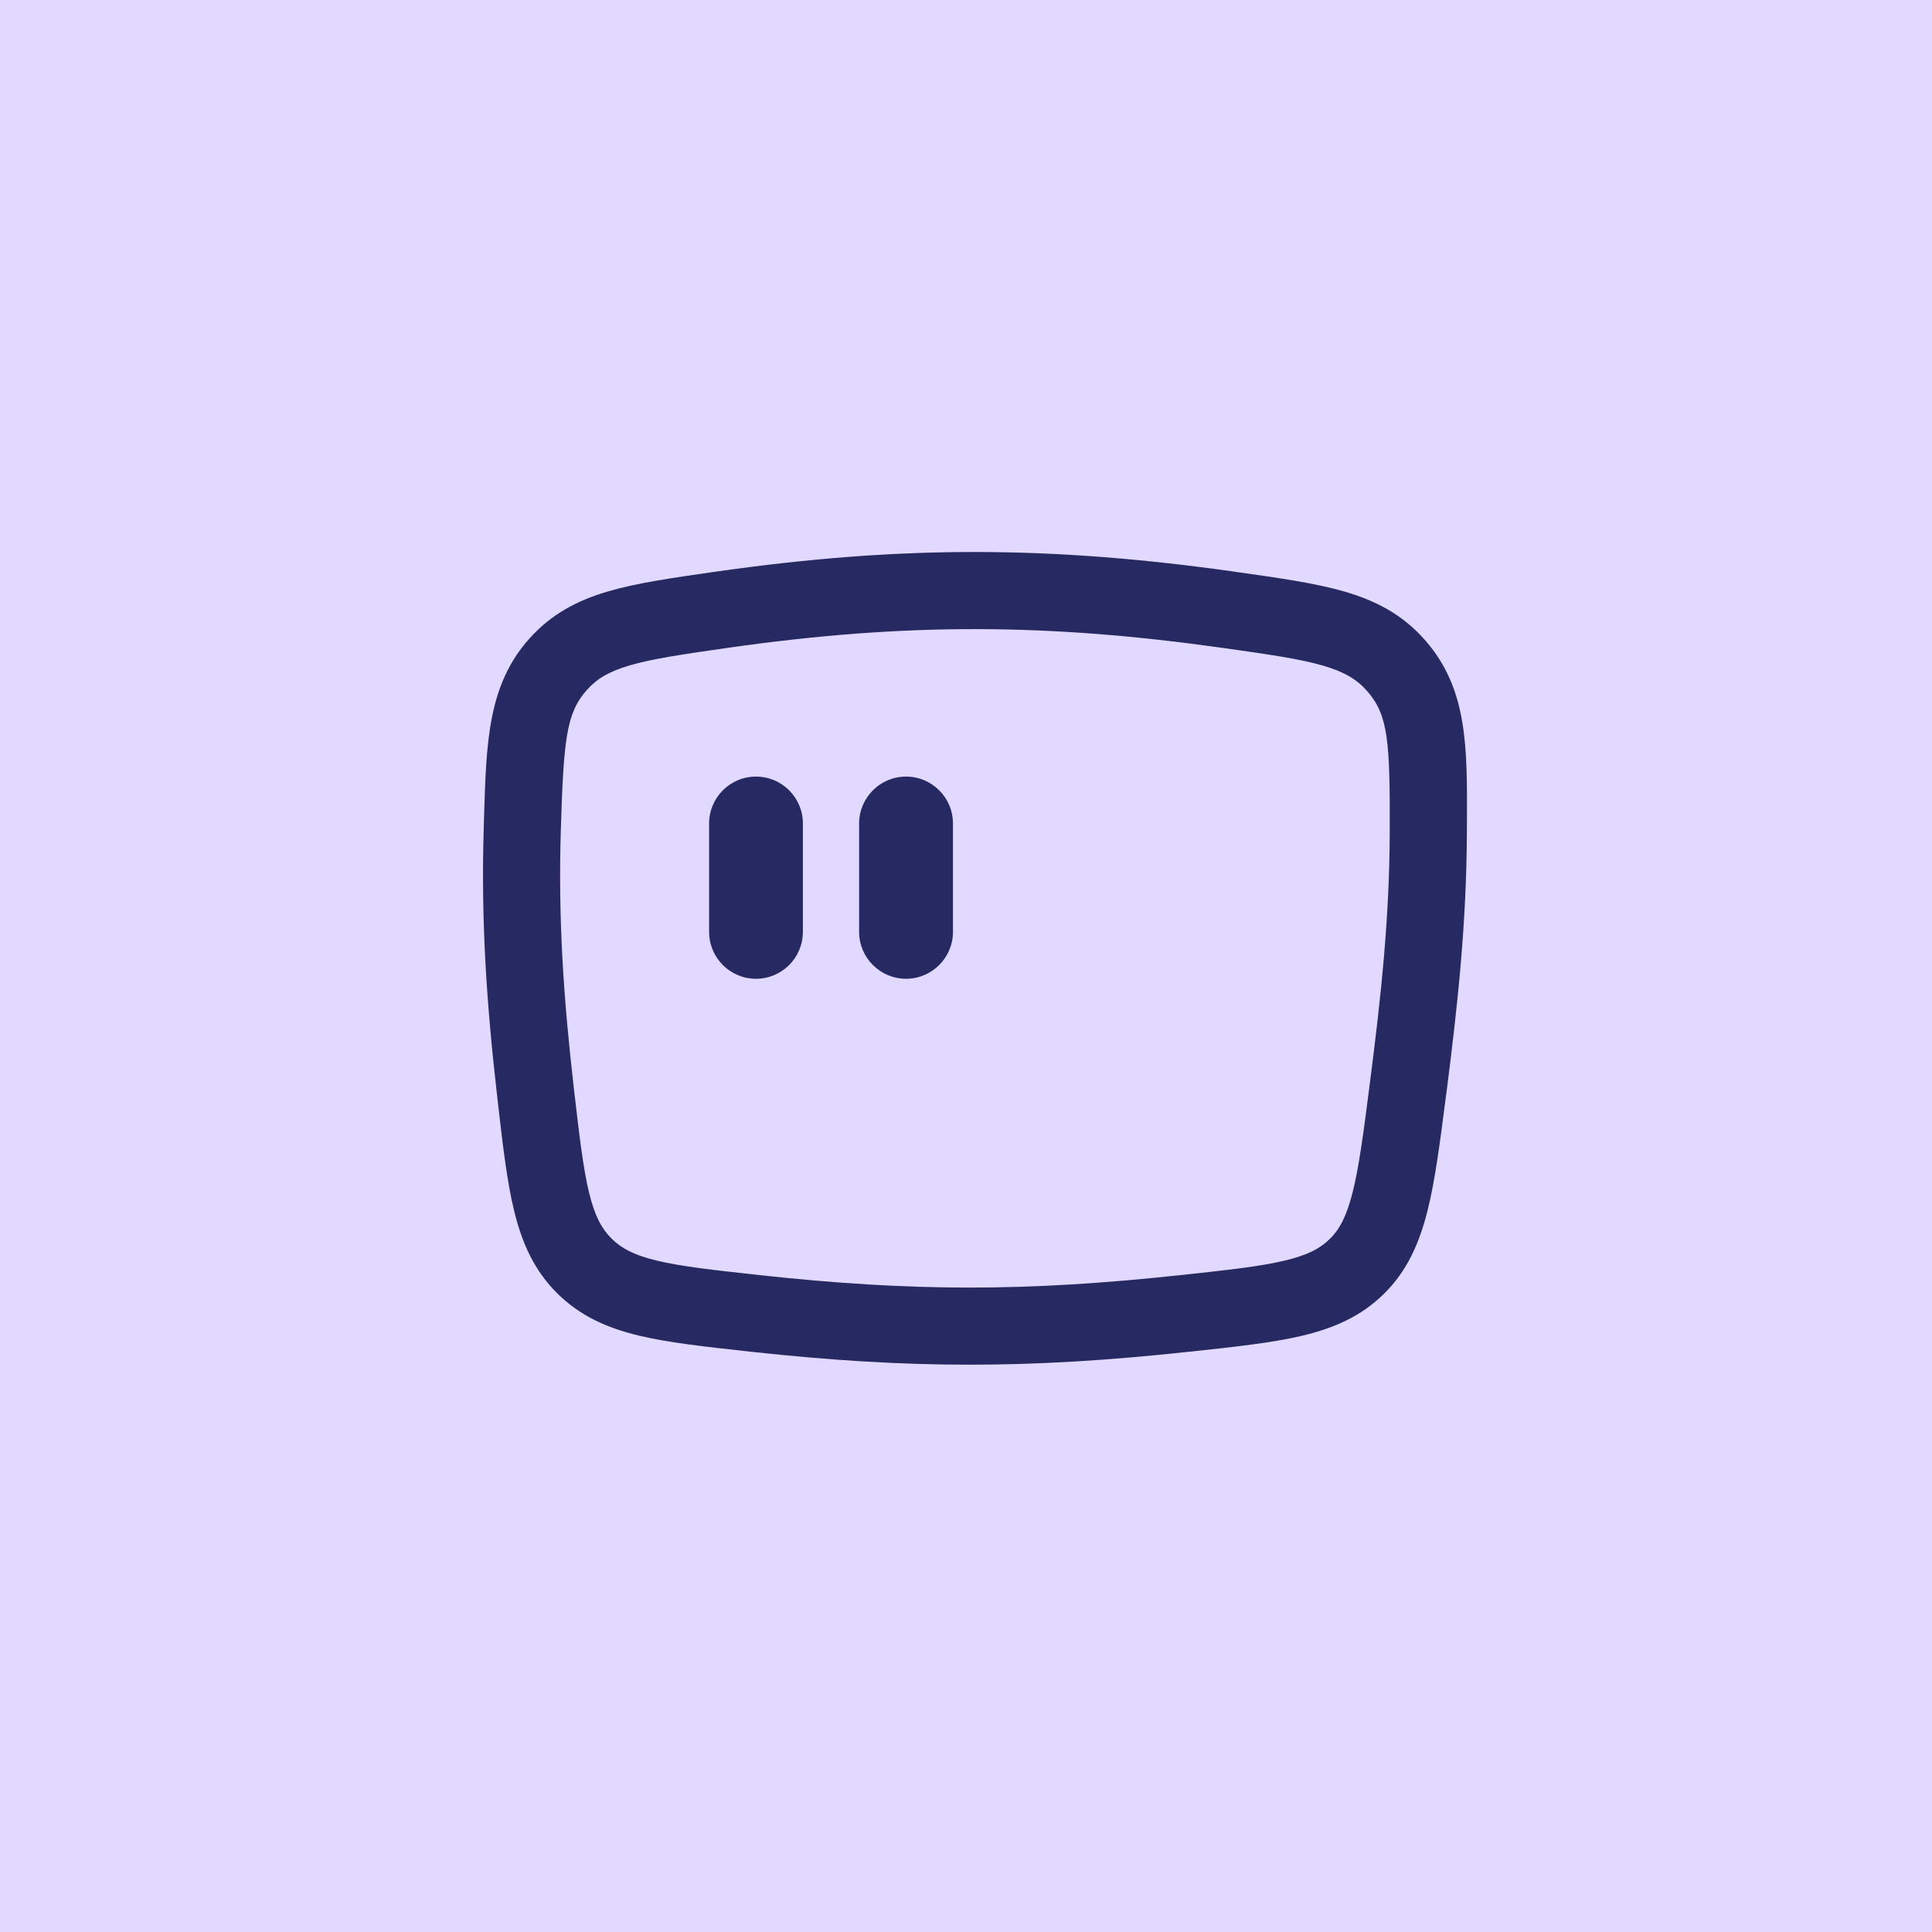
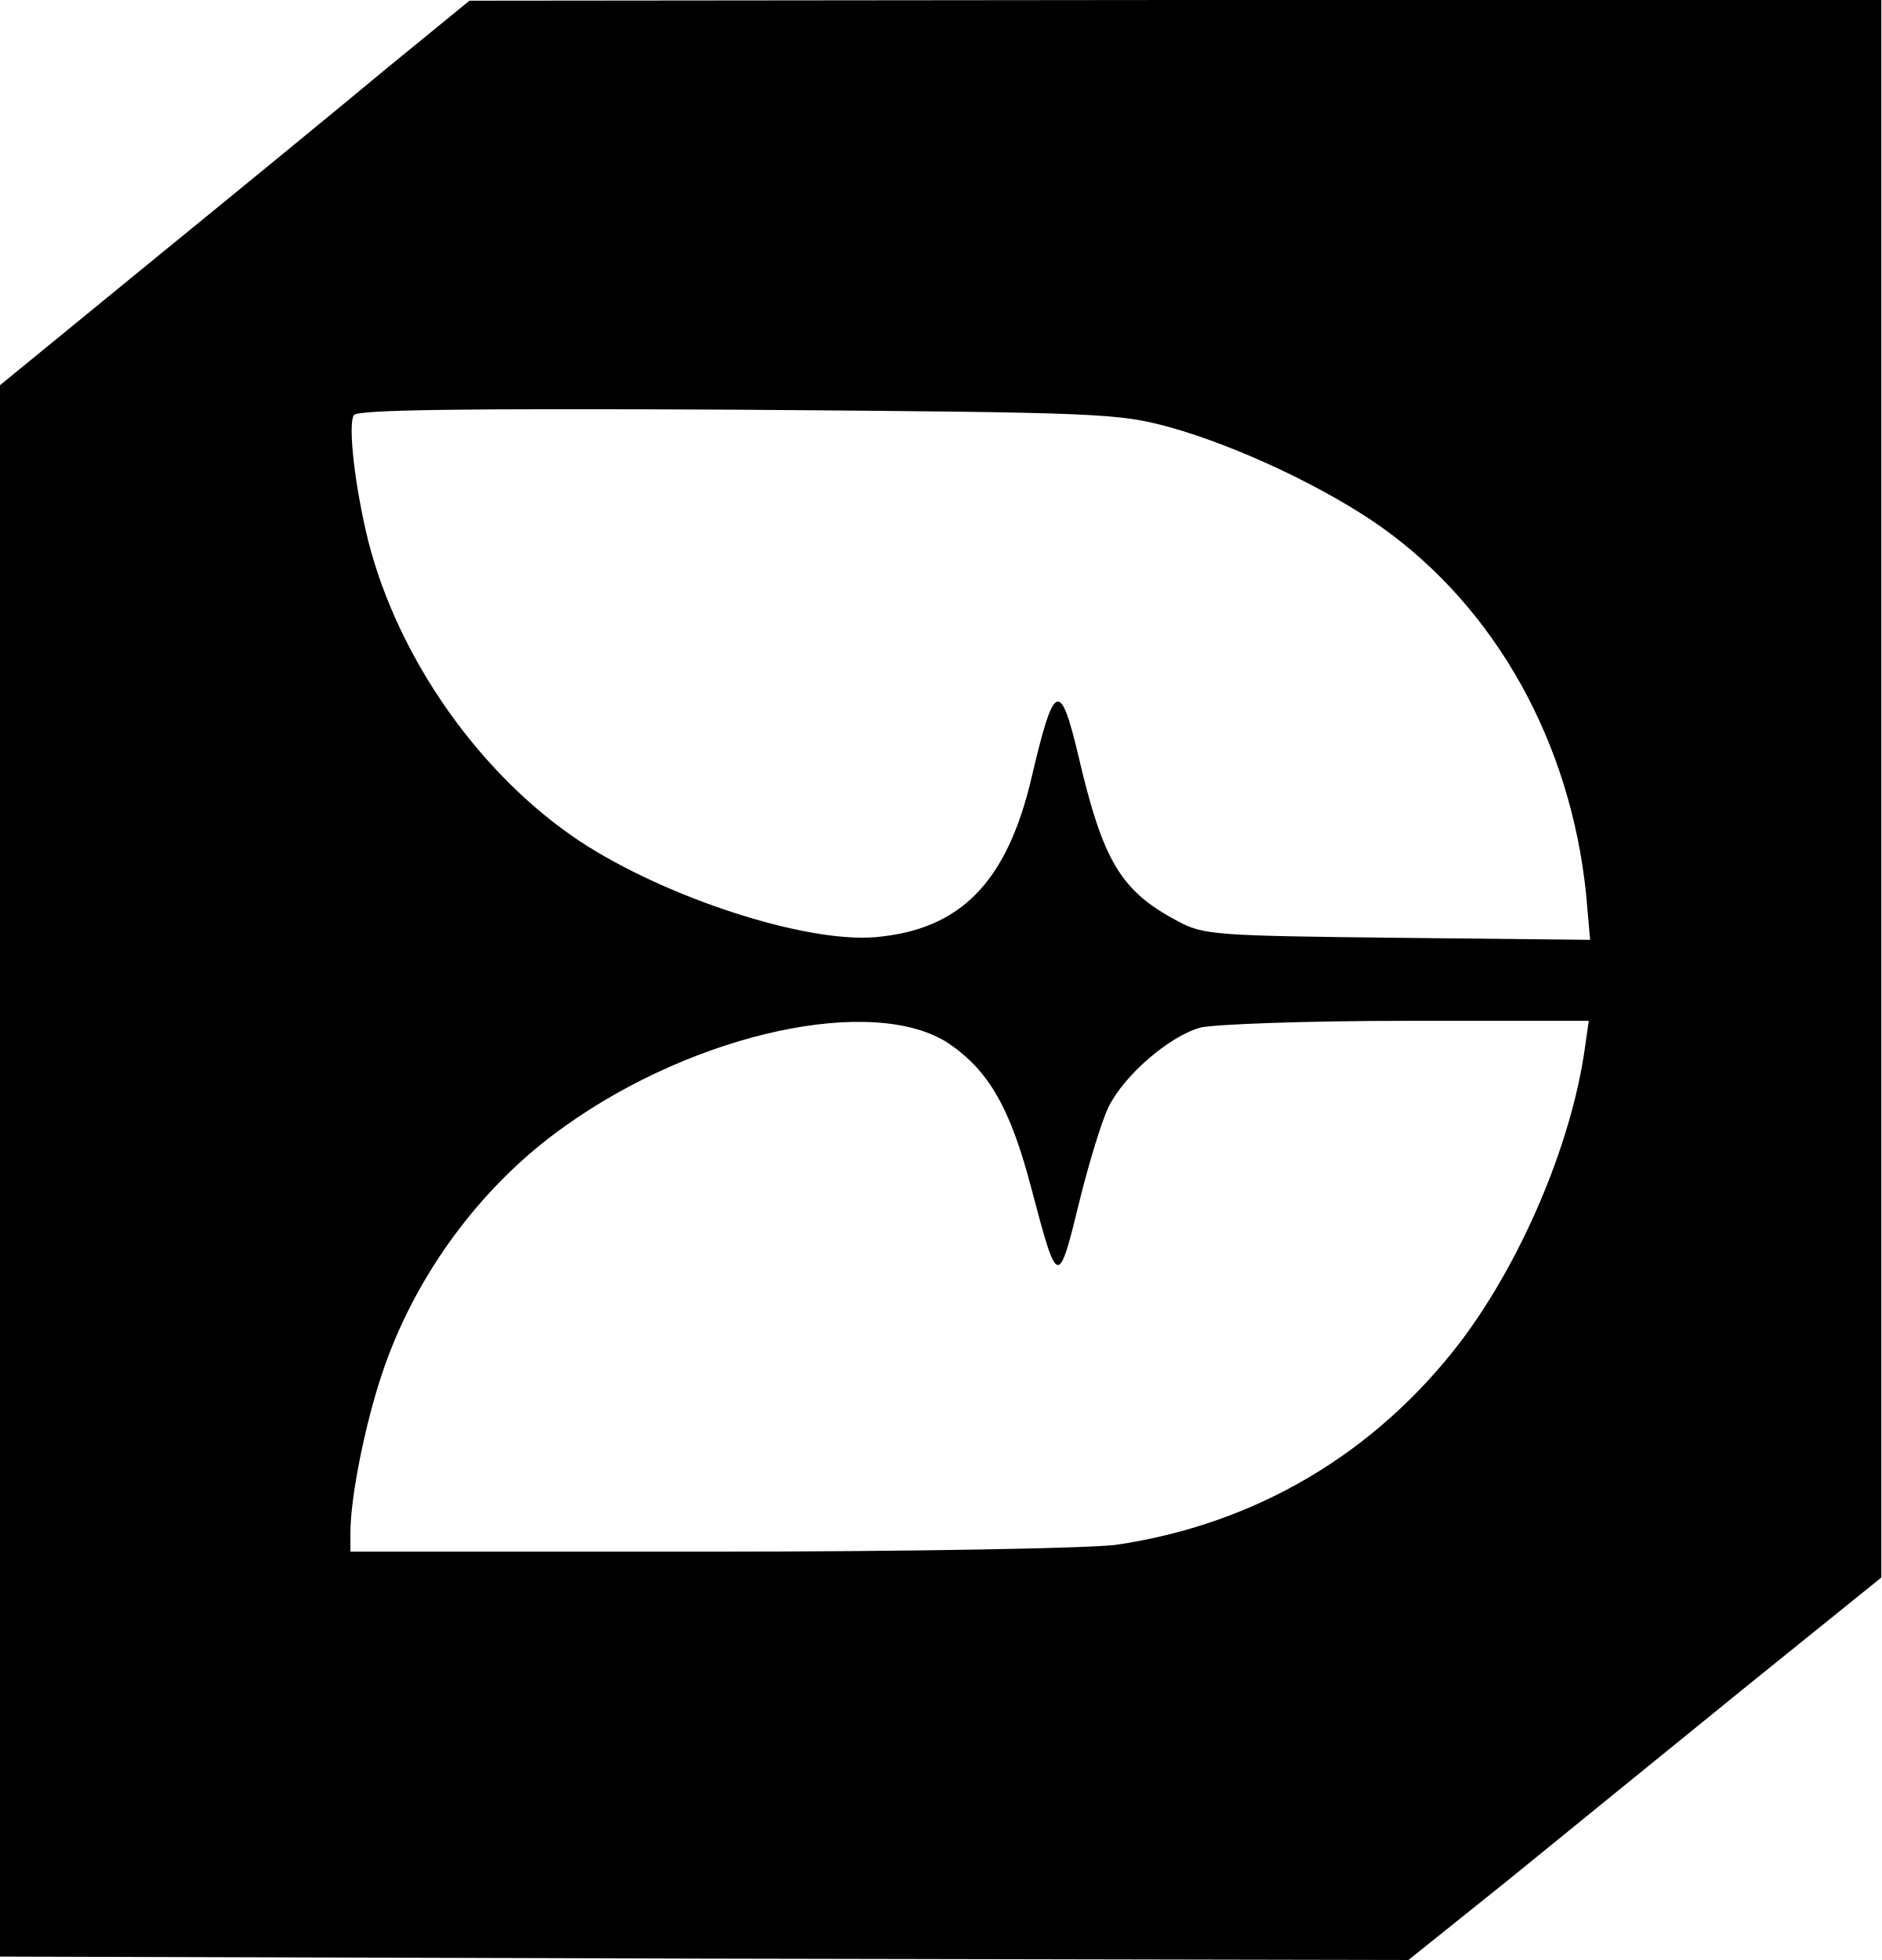
- <svg xmlns="http://www.w3.org/2000/svg" width="28" height="28" viewBox="0 0 28 28" fill="none">
-   <rect width="28" height="28" fill="#E1D9FF" />
-   <path d="M10.277 11.935C10.277 11.559 10.581 11.255 10.956 11.255V11.255C11.332 11.255 11.636 11.559 11.636 11.935V13.505C11.636 13.881 11.332 14.185 10.956 14.185V14.185C10.581 14.185 10.277 13.881 10.277 13.505V11.935Z" fill="#272962" />
-   <path d="M12.451 11.935C12.451 11.559 12.756 11.255 13.131 11.255V11.255C13.506 11.255 13.811 11.559 13.811 11.935V13.505C13.811 13.881 13.506 14.185 13.131 14.185V14.185C12.756 14.185 12.451 13.881 12.451 13.505V11.935Z" fill="#272962" />
-   <path fill-rule="evenodd" clip-rule="evenodd" d="M17.728 9.391C15.197 9.034 13.134 9.02 10.547 9.389C9.893 9.483 9.46 9.546 9.13 9.642C8.824 9.732 8.65 9.838 8.506 9.999C8.208 10.332 8.169 10.709 8.128 12.023C8.088 13.314 8.167 14.472 8.317 15.774C8.397 16.468 8.452 16.936 8.539 17.292C8.622 17.63 8.723 17.811 8.863 17.95C9.004 18.09 9.184 18.189 9.516 18.269C9.867 18.354 10.327 18.405 11.011 18.48C13.222 18.721 14.877 18.72 17.097 18.481C17.789 18.407 18.257 18.355 18.613 18.271C18.951 18.191 19.133 18.093 19.271 17.957C19.408 17.824 19.512 17.64 19.602 17.285C19.696 16.915 19.76 16.426 19.852 15.707C20.018 14.424 20.137 13.298 20.141 12.063C20.146 10.744 20.119 10.368 19.818 10.02C19.672 9.852 19.495 9.741 19.182 9.649C18.845 9.55 18.4 9.486 17.728 9.391ZM10.389 8.283C13.084 7.898 15.253 7.913 17.884 8.284L17.923 8.29C18.546 8.378 19.072 8.452 19.498 8.577C19.957 8.712 20.342 8.918 20.663 9.289C21.269 9.989 21.265 10.819 21.26 11.923C21.259 11.97 21.259 12.019 21.259 12.068C21.254 13.373 21.128 14.554 20.961 15.85L20.956 15.884C20.869 16.56 20.798 17.117 20.685 17.561C20.566 18.027 20.389 18.427 20.053 18.755C19.721 19.081 19.328 19.25 18.87 19.359C18.438 19.461 17.9 19.519 17.251 19.589L17.217 19.592C14.918 19.84 13.182 19.841 10.889 19.591L10.854 19.587C10.215 19.517 9.682 19.459 9.253 19.355C8.797 19.245 8.407 19.072 8.075 18.743C7.742 18.412 7.567 18.018 7.454 17.559C7.347 17.126 7.285 16.586 7.211 15.937L7.207 15.901C7.053 14.566 6.969 13.351 7.011 11.988C7.012 11.939 7.014 11.89 7.015 11.842C7.048 10.746 7.073 9.925 7.673 9.254C7.992 8.898 8.368 8.701 8.816 8.57C9.232 8.448 9.745 8.375 10.351 8.288C10.364 8.287 10.376 8.285 10.389 8.283Z" fill="#272962" />
+ <svg xmlns="http://www.w3.org/2000/svg" version="1.0" width="276.5pt" height="288.002pt" viewBox="0 0 276.5 288.002" preserveAspectRatio="xMidYMid meet">
+   <g transform="translate(-58.5,343) scale(0.1,-0.1)" fill="#000000" stroke="none">
+     <path d="M1155 3331 c-66 -55 -221 -182 -345 -283 l-225 -184 0 -1155 0 -1154 1035 -3 1035 -2 146 117 c80 65 236 192 347 282 l202 163 0 1159 0 1159 -1037 0 -1038 -1 -120 -98z m1150 -529 c100 -28 229 -89 311 -147 168 -120 277 -316 300 -538 l6 -68 -283 3 c-269 3 -286 4 -324 25 -83 44 -109 88 -145 242 -27 114 -36 109 -69 -32 -36 -153 -104 -223 -229 -234 -103 -9 -309 58 -435 141 -146 97 -267 268 -311 442 -19 77 -30 169 -21 184 5 8 155 10 563 8 538 -4 560 -5 637 -26z m-326 -905 c59 -40 91 -95 122 -214 39 -147 39 -147 72 -12 13 52 31 111 41 132 23 47 89 104 135 117 20 5 156 10 304 10 l267 0 -6 -42 c-20 -140 -93 -311 -182 -429 -126 -165 -302 -269 -507 -299 -40 -5 -297 -10 -597 -10 l-528 0 0 28 c0 51 21 157 46 232 48 145 146 278 269 365 193 138 454 194 564 122z" />
+   </g>
</svg>
